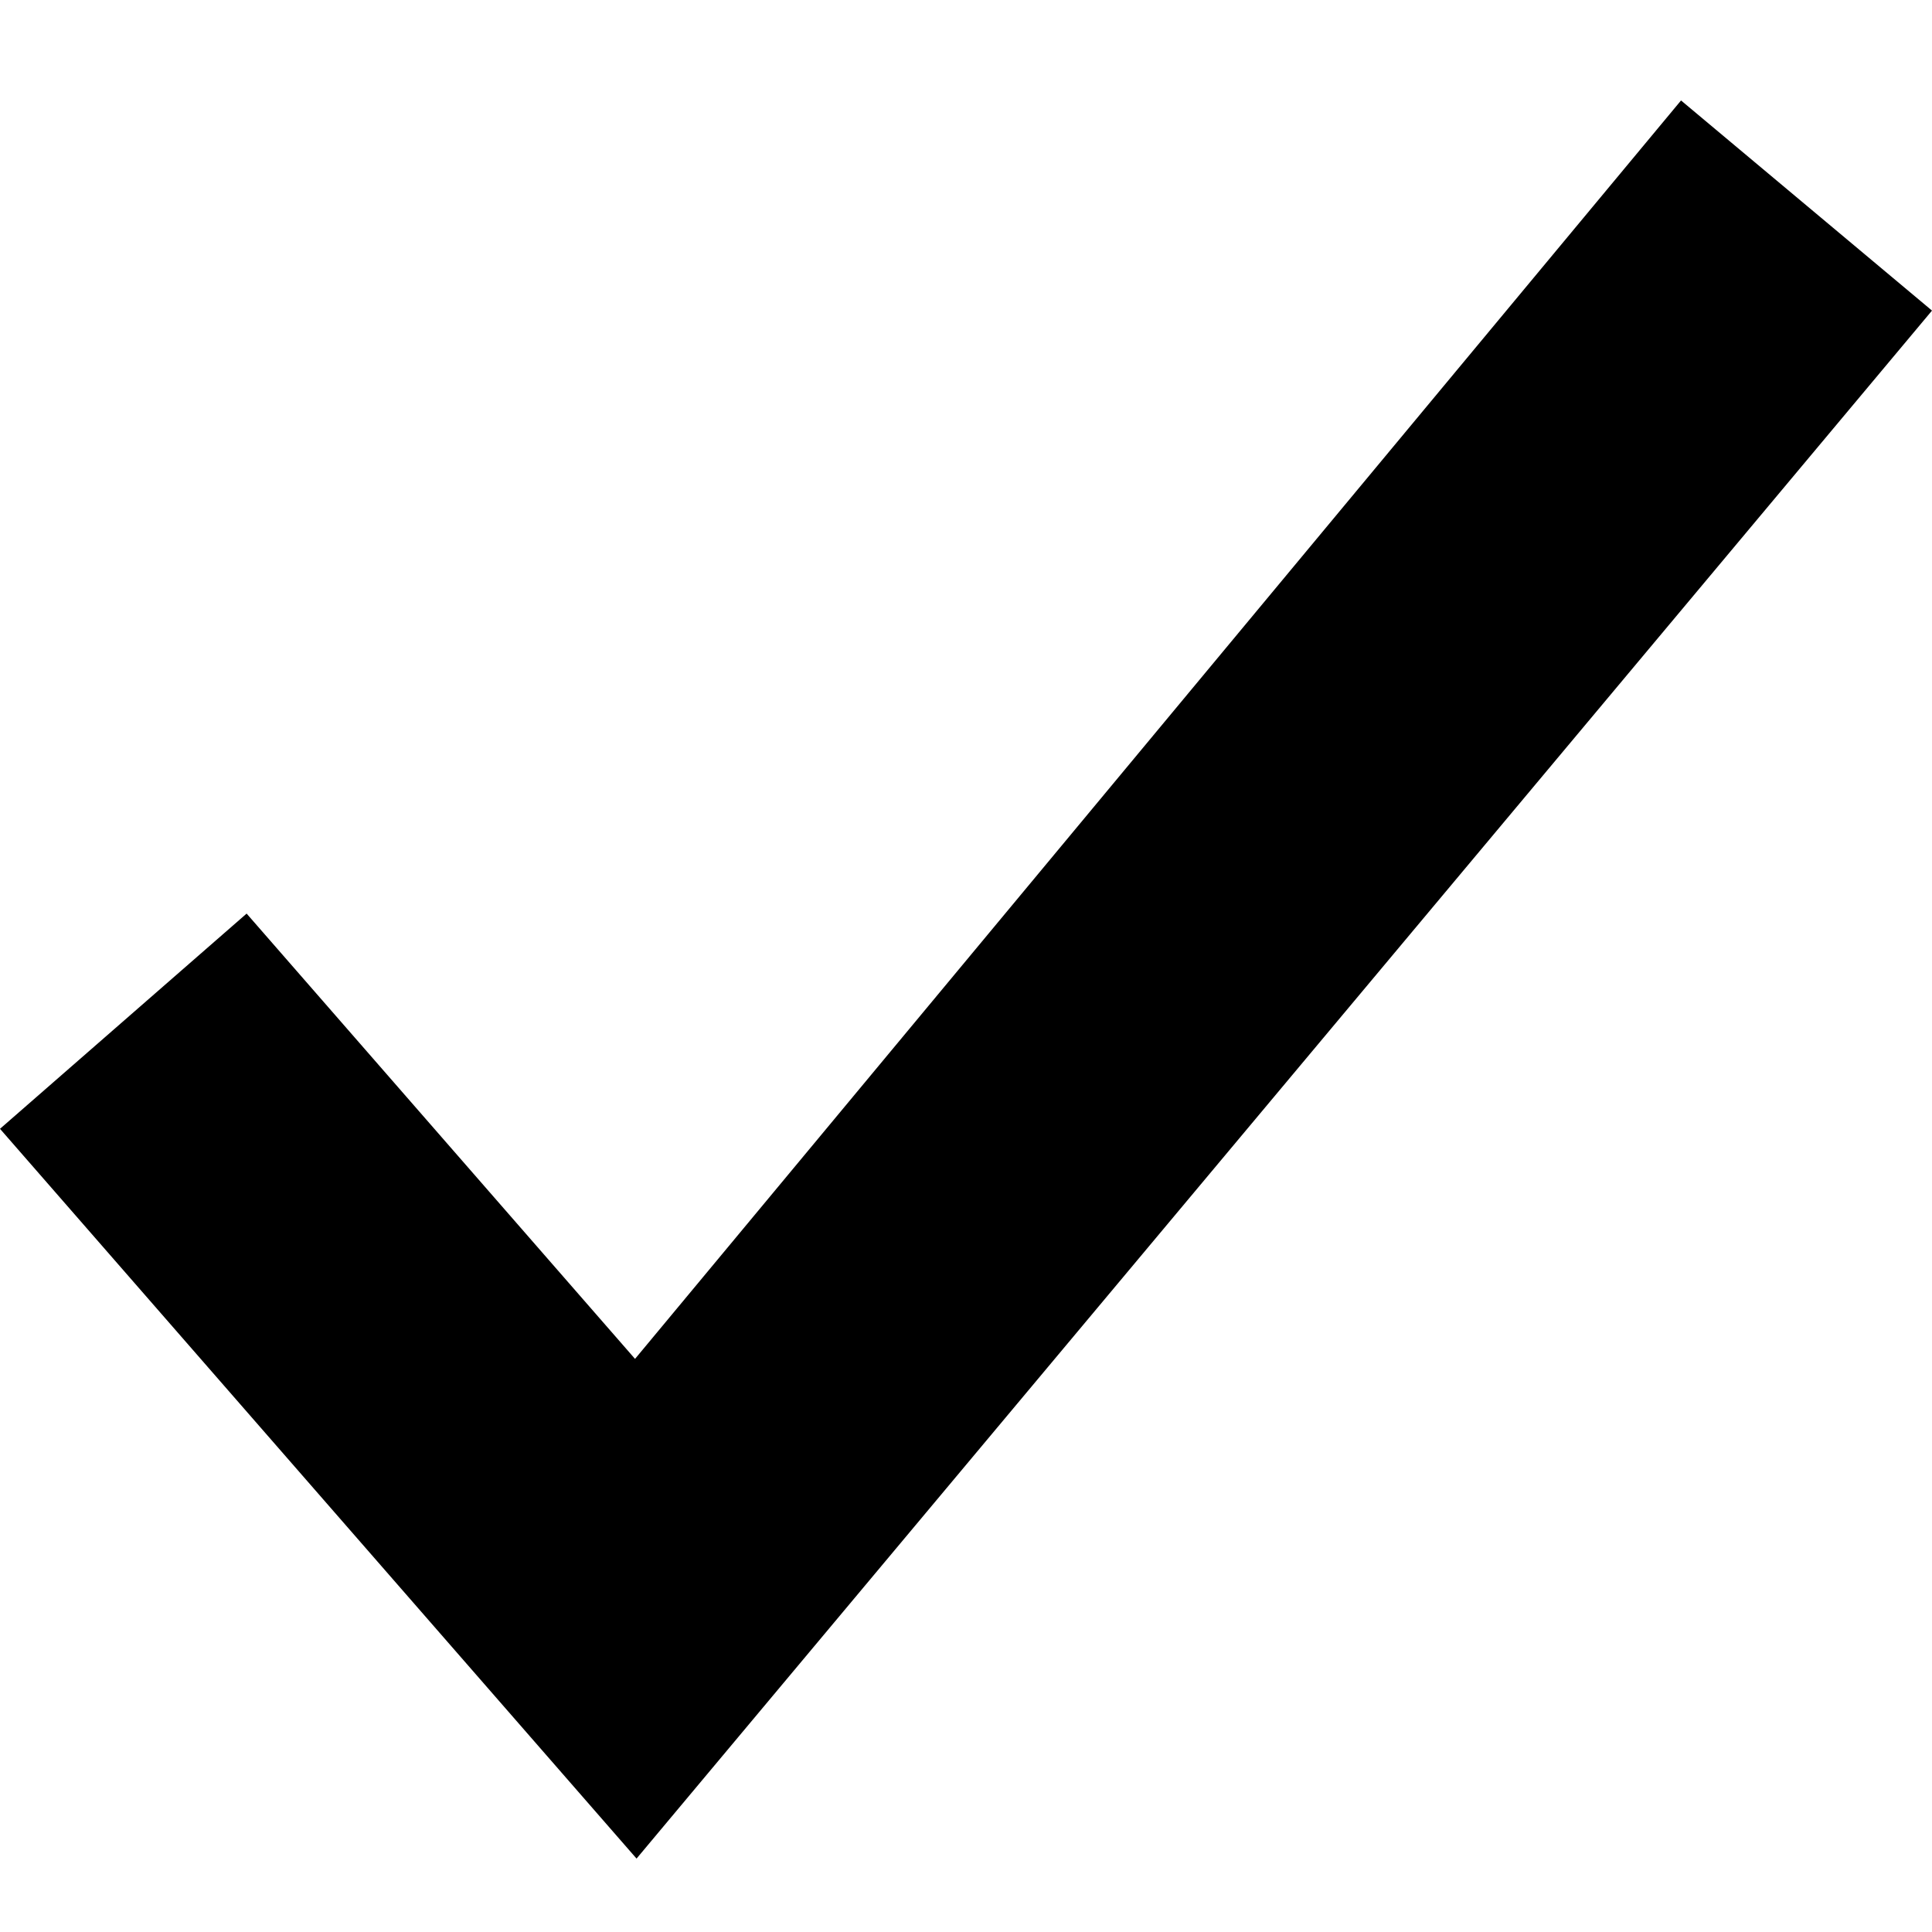
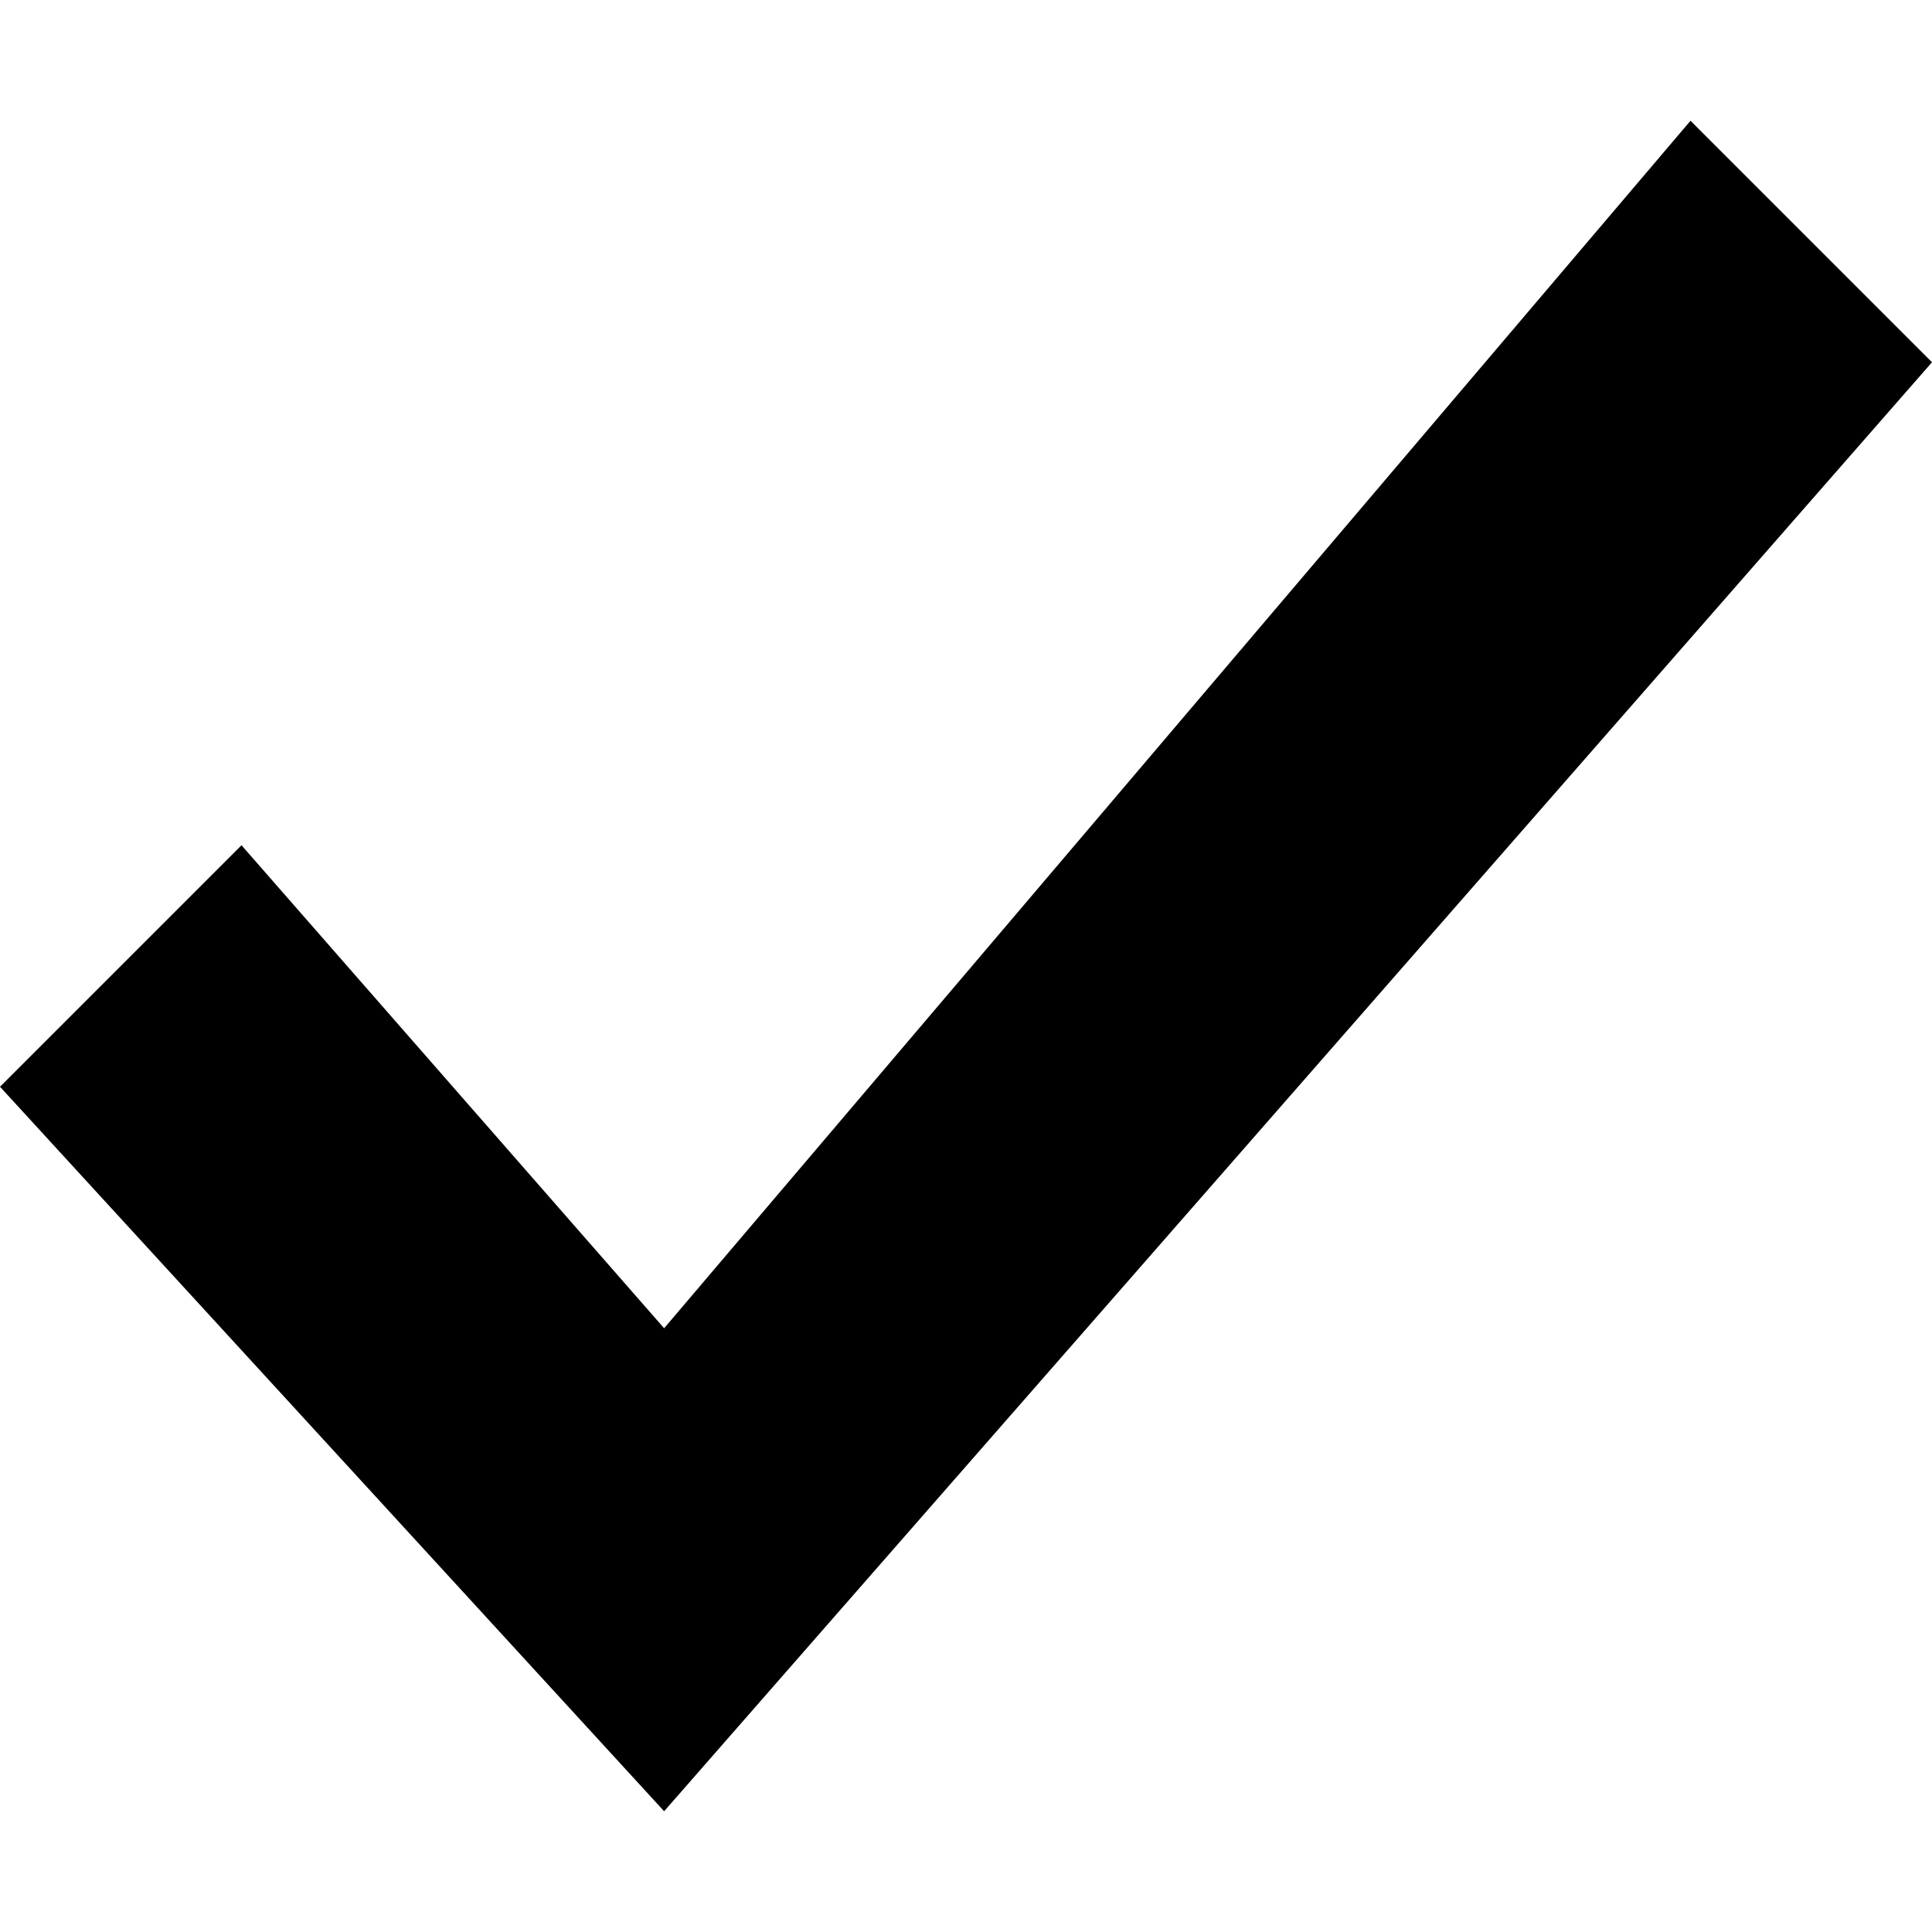
- <svg xmlns="http://www.w3.org/2000/svg" width="500px" height="500px" viewBox="0 0 500 500" version="1.1">
+ <svg xmlns="http://www.w3.org/2000/svg" width="512px" height="512px" viewBox="0 0 512 512" version="1.1">
  <defs />
  <g id="Page-1" stroke="none" stroke-width="1" fill="none" fill-rule="evenodd">
-     <g id="alert-success" fill="#000000">
-       <path d="M164.739,481 L500,80.383 L435.05,26 L164.346,351.678 L63.825,236.434 L2.84217094e-14,292.135 L164.739,481 Z" id="Shape" />
+     <g id="msg-success" fill="#000000">
+       <path d="M176,480 L512,96 L448,32 L176,352 L64,224 L0,288 L176,480 Z" id="Shape" />
    </g>
  </g>
</svg>
